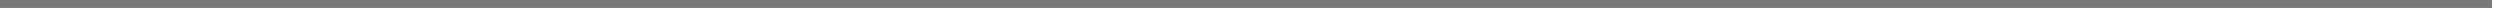
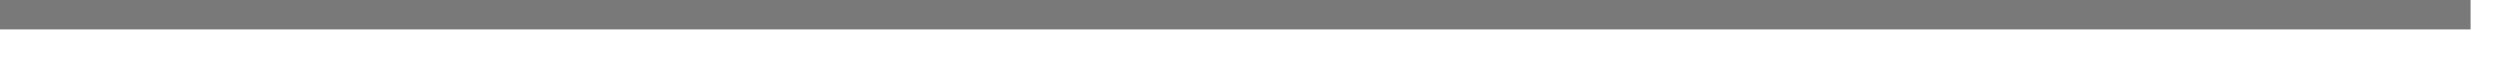
- <svg xmlns="http://www.w3.org/2000/svg" version="1.1" width="314px" height="2px">
-   <g transform="matrix(1 0 0 1 -136 -732 )">
-     <path d="M 136 732.5  L 449 732.5  " stroke-width="1" stroke="#797979" fill="none" />
+ <svg xmlns="http://www.w3.org/2000/svg" version="1.1" width="85px" height="2px">
+   <g transform="matrix(1 0 0 1 -365 -691 )">
+     <path d="M 365 691.5  L 449 691.5  " stroke-width="1" stroke="#797979" fill="none" />
  </g>
</svg>
